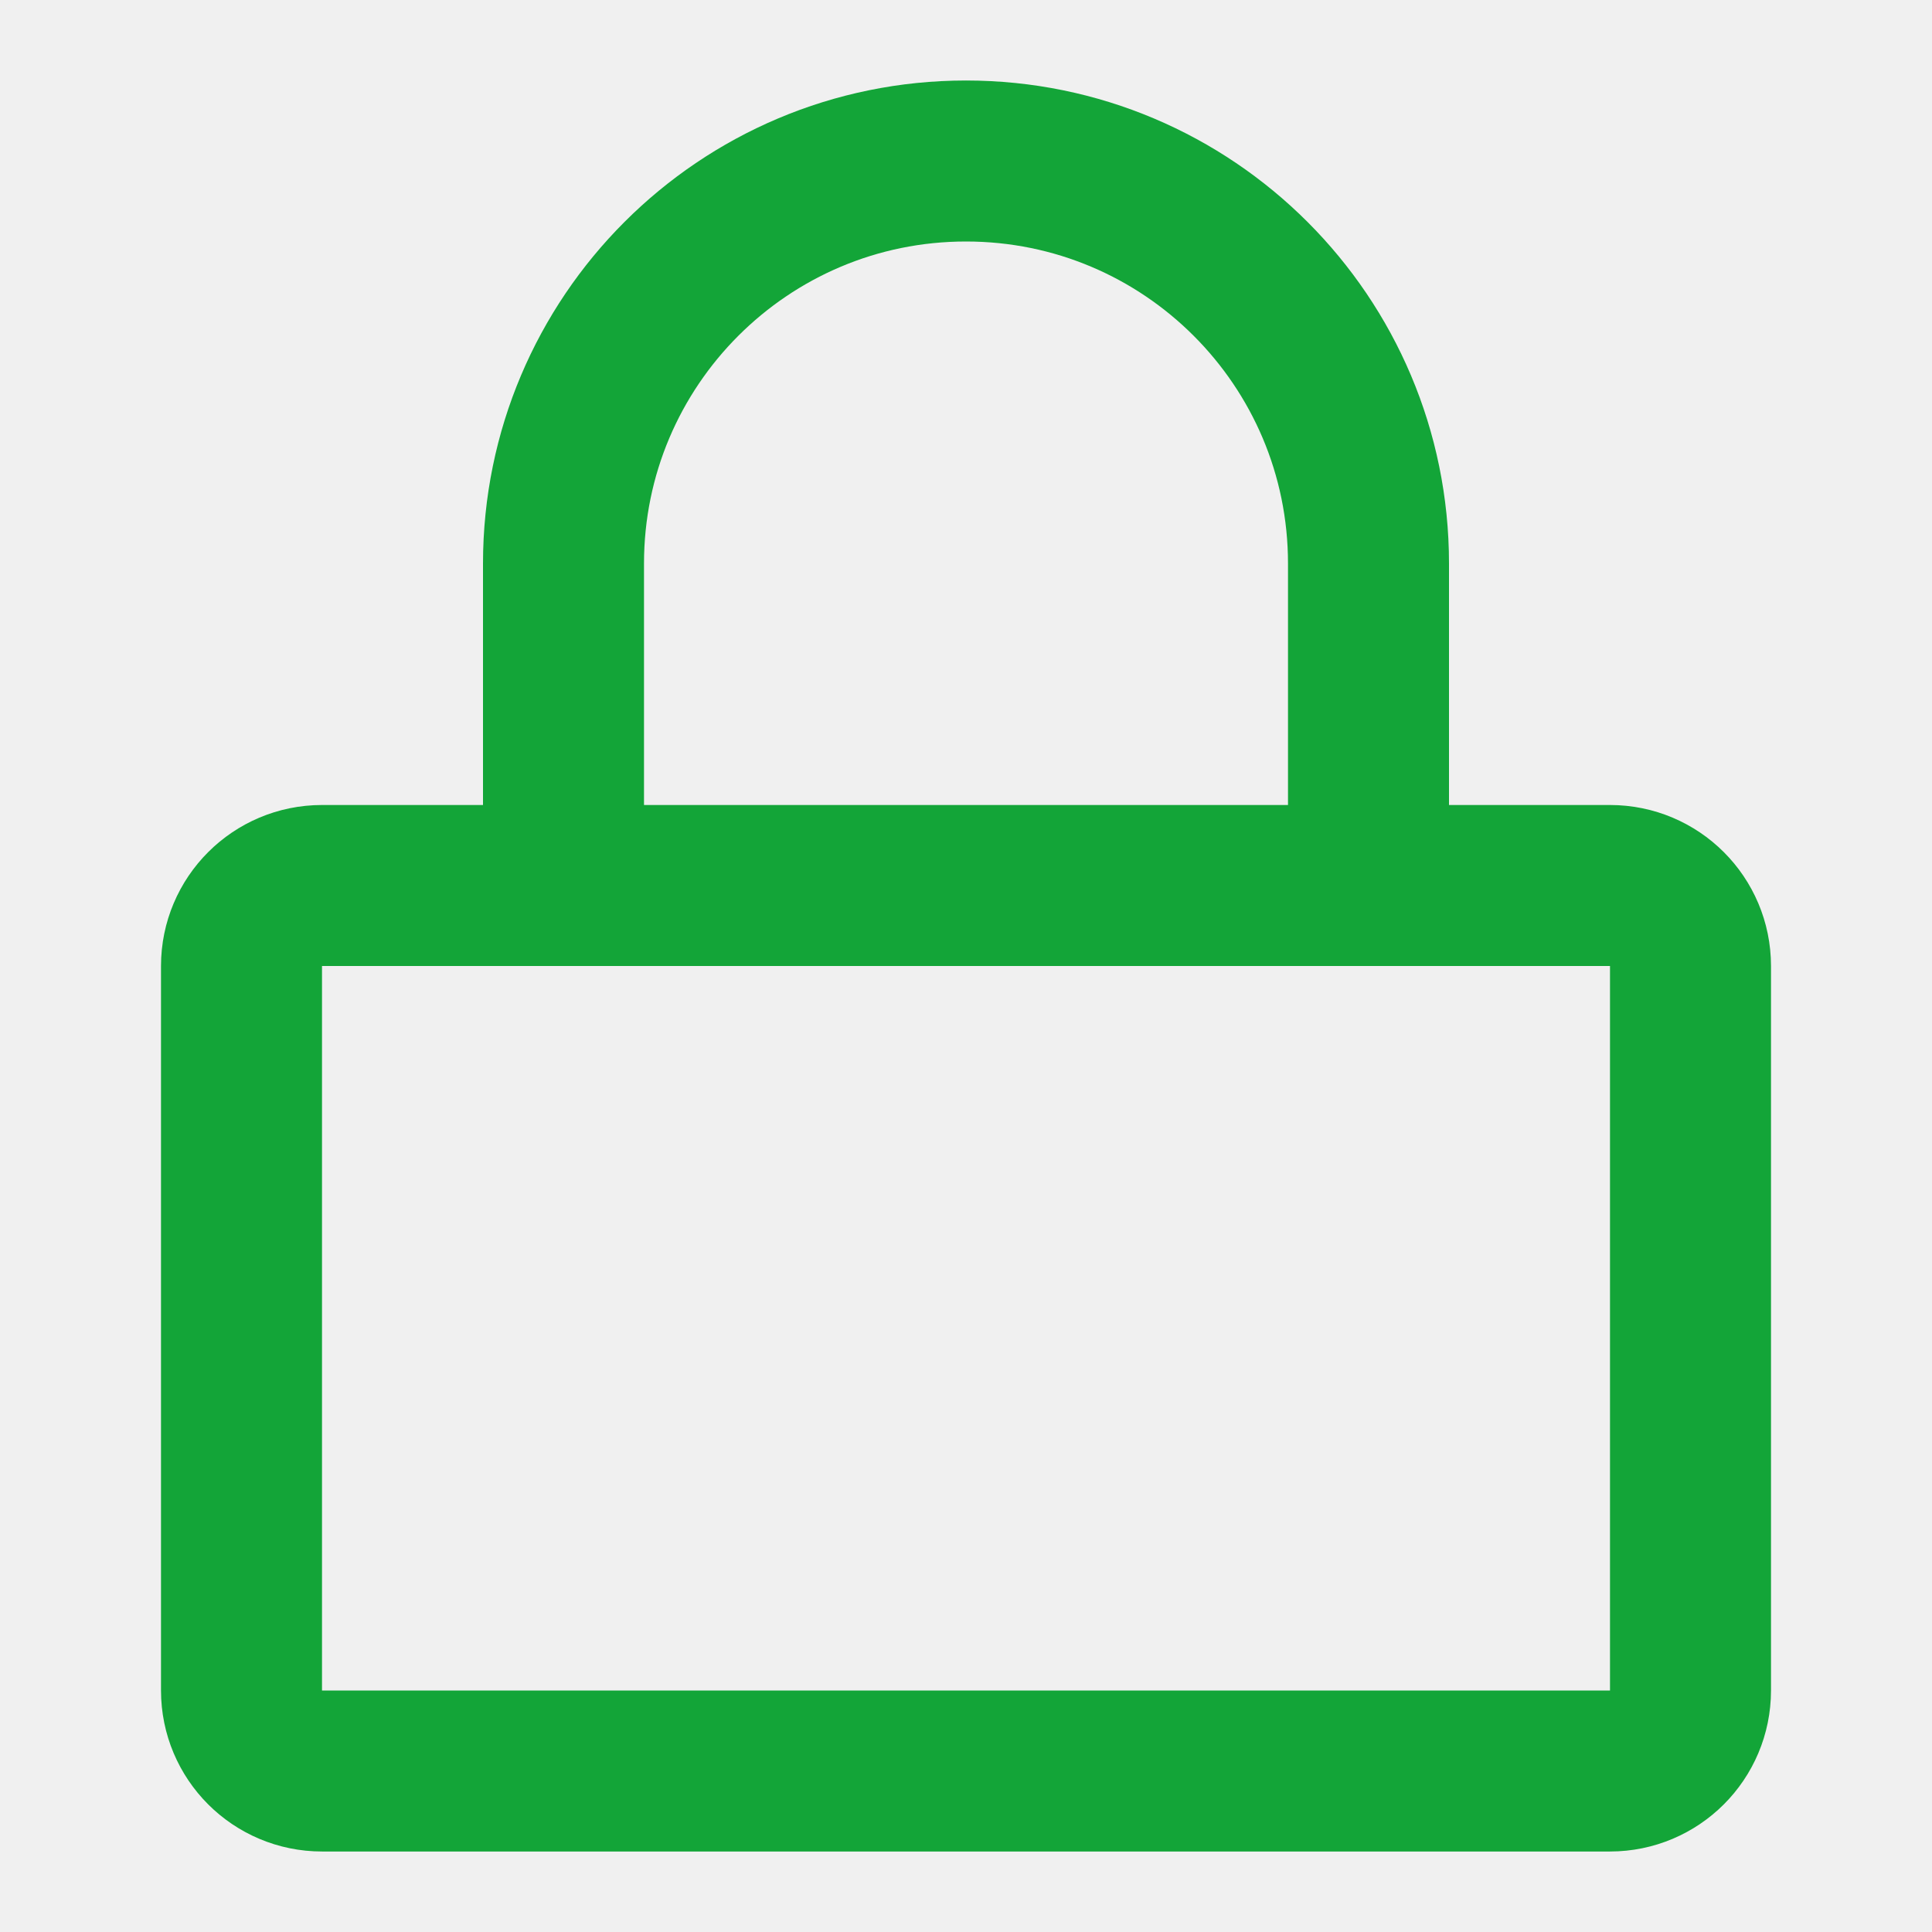
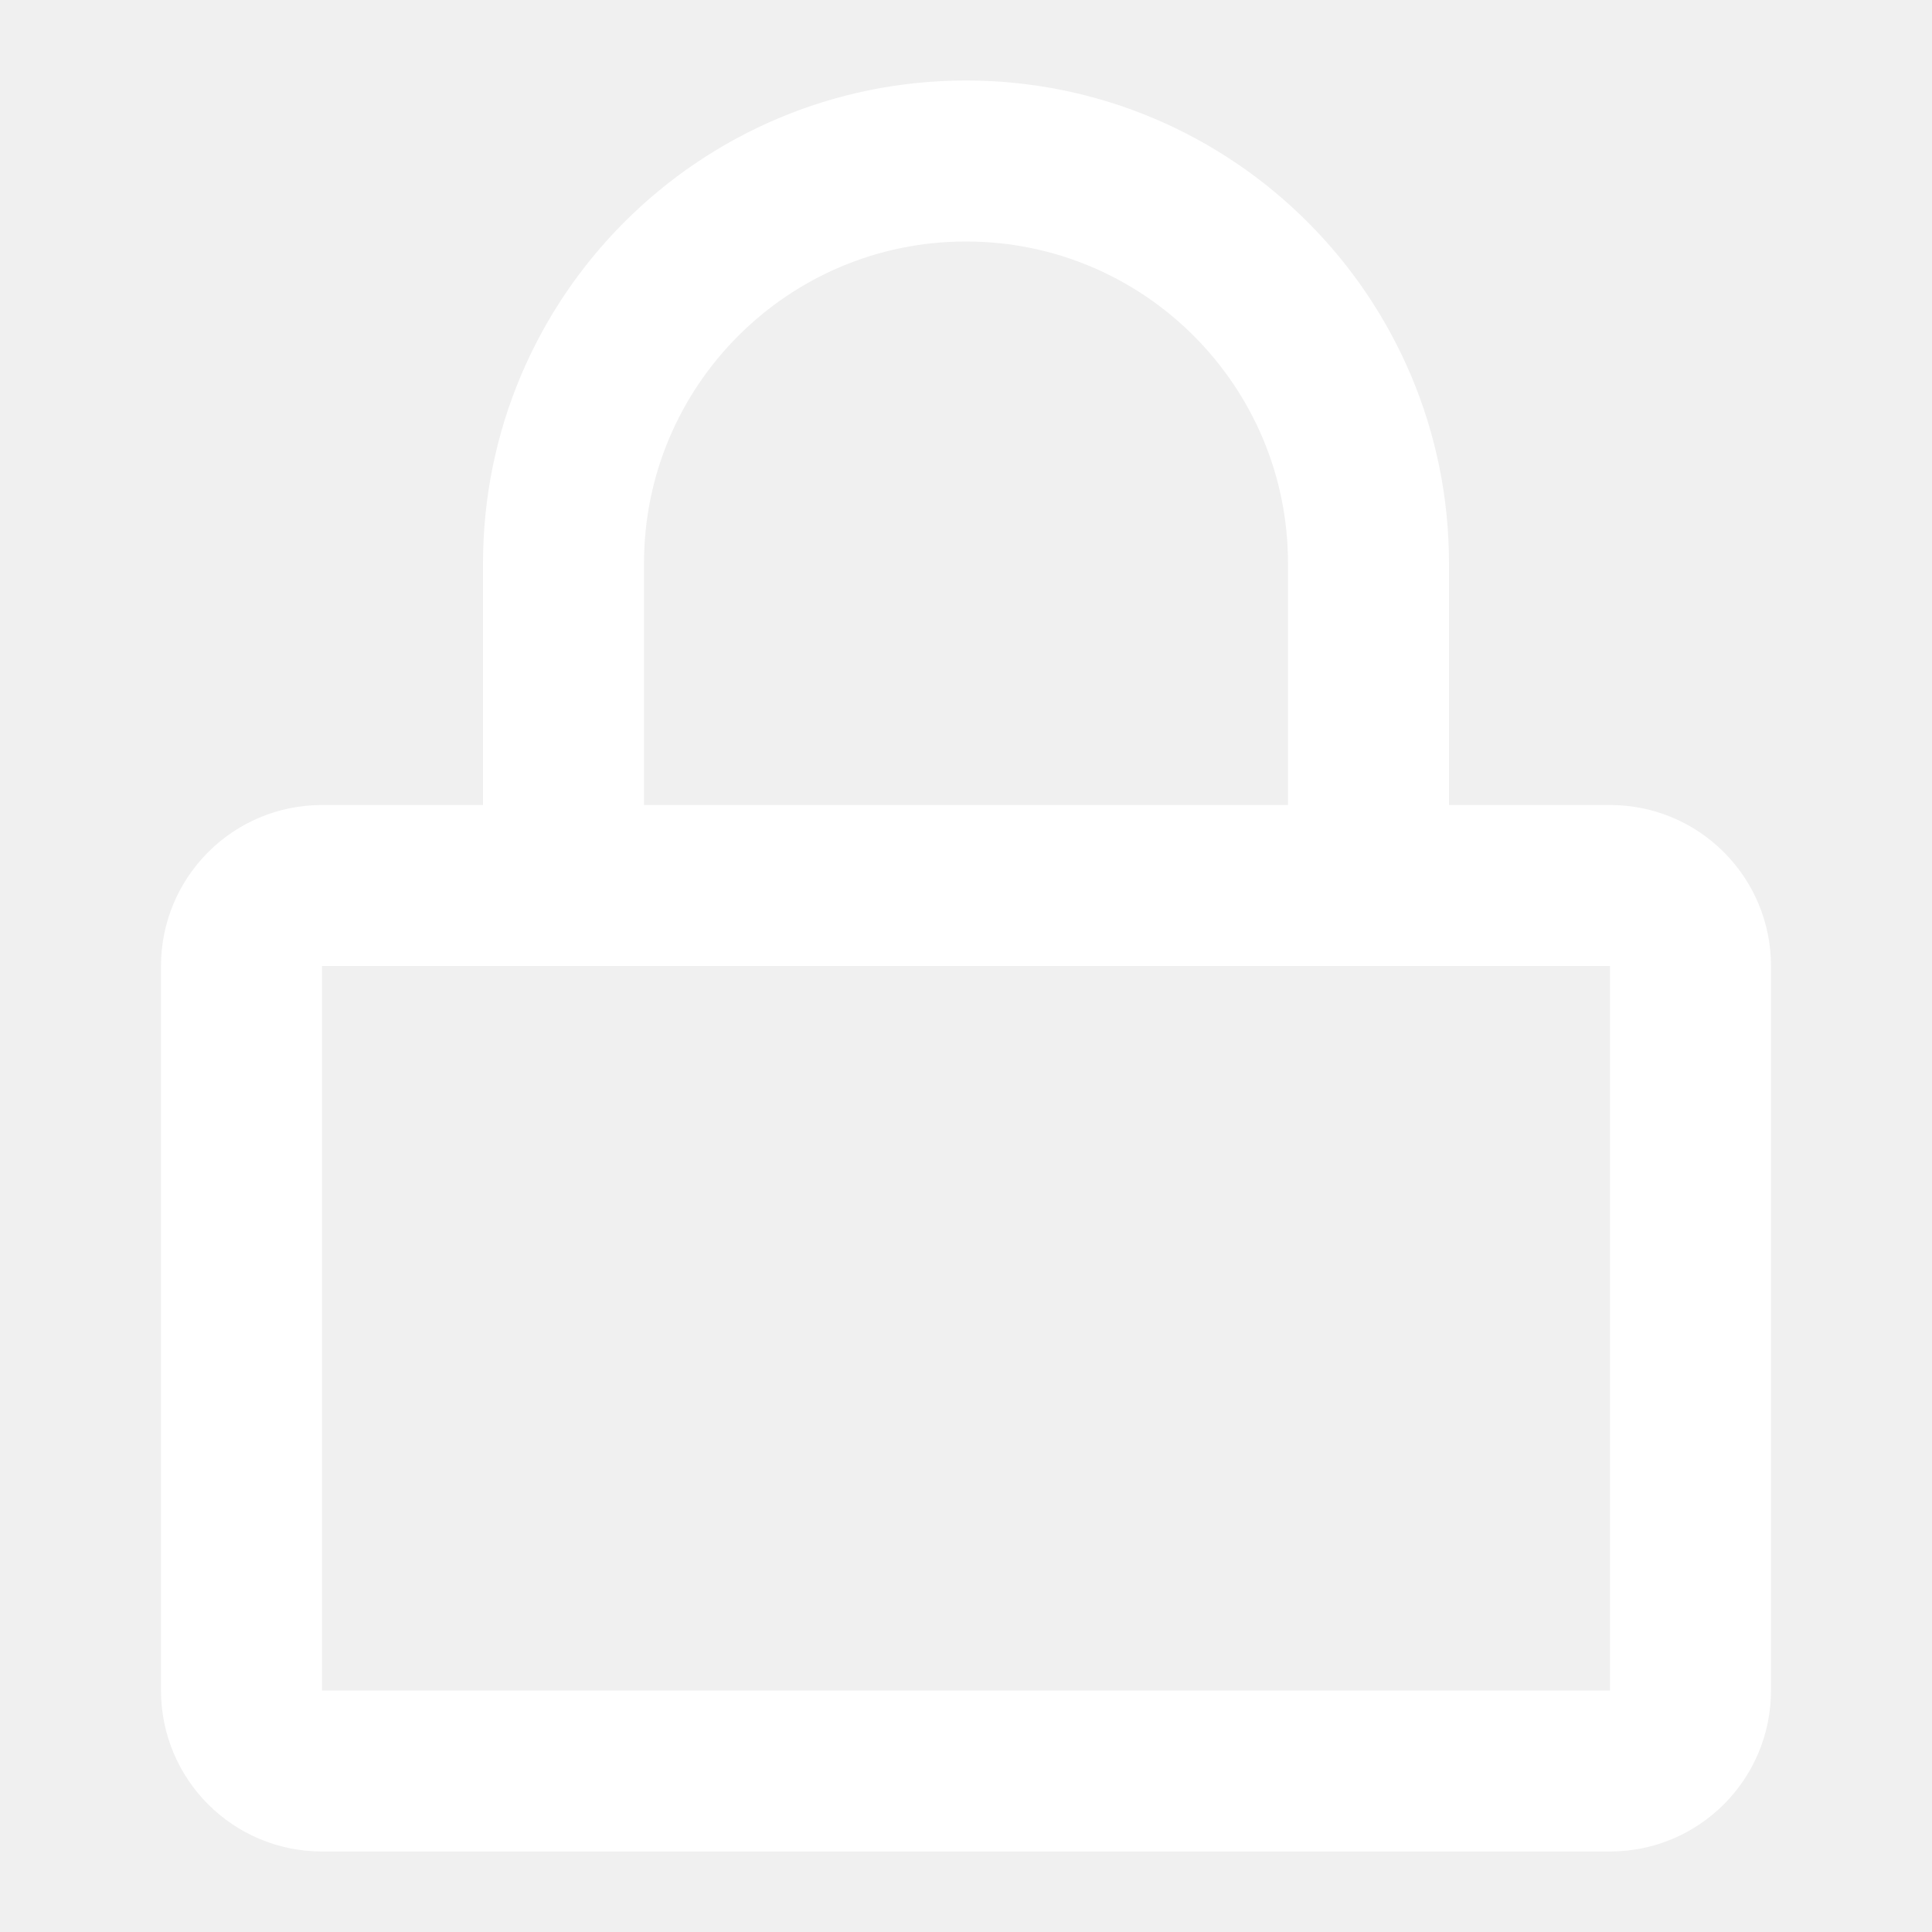
<svg xmlns="http://www.w3.org/2000/svg" width="48" height="48" viewBox="0 0 48 48" fill="none">
-   <path fill-rule="evenodd" clip-rule="evenodd" d="M6 24C6 22.895 6.895 22 8 22H40C41.105 22 42 22.895 42 24V42C42 43.105 41.105 44 40 44H8C6.895 44 6 43.105 6 42V24Z" stroke="#13A538" stroke-width="4" stroke-linecap="round" stroke-linejoin="round" />
-   <path d="M14 22V14C14 8.477 18.477 4 24 4C29.523 4 34 8.477 34 14V22" stroke="#13A538" stroke-width="4" stroke-linecap="round" stroke-linejoin="round" />
+   <path fill-rule="evenodd" clip-rule="evenodd" d="M6 24C6 22.895 6.895 22 8 22H40C41.105 22 42 22.895 42 24V42C42 43.105 41.105 44 40 44H8C6.895 44 6 43.105 6 42V24Z" stroke="#FFF" stroke-width="4" stroke-linecap="round" stroke-linejoin="round" />
+   <path d="M14 22V14C14 8.477 18.477 4 24 4C29.523 4 34 8.477 34 14V22" stroke="#FFF" stroke-width="4" stroke-linecap="round" stroke-linejoin="round" />
</svg>
